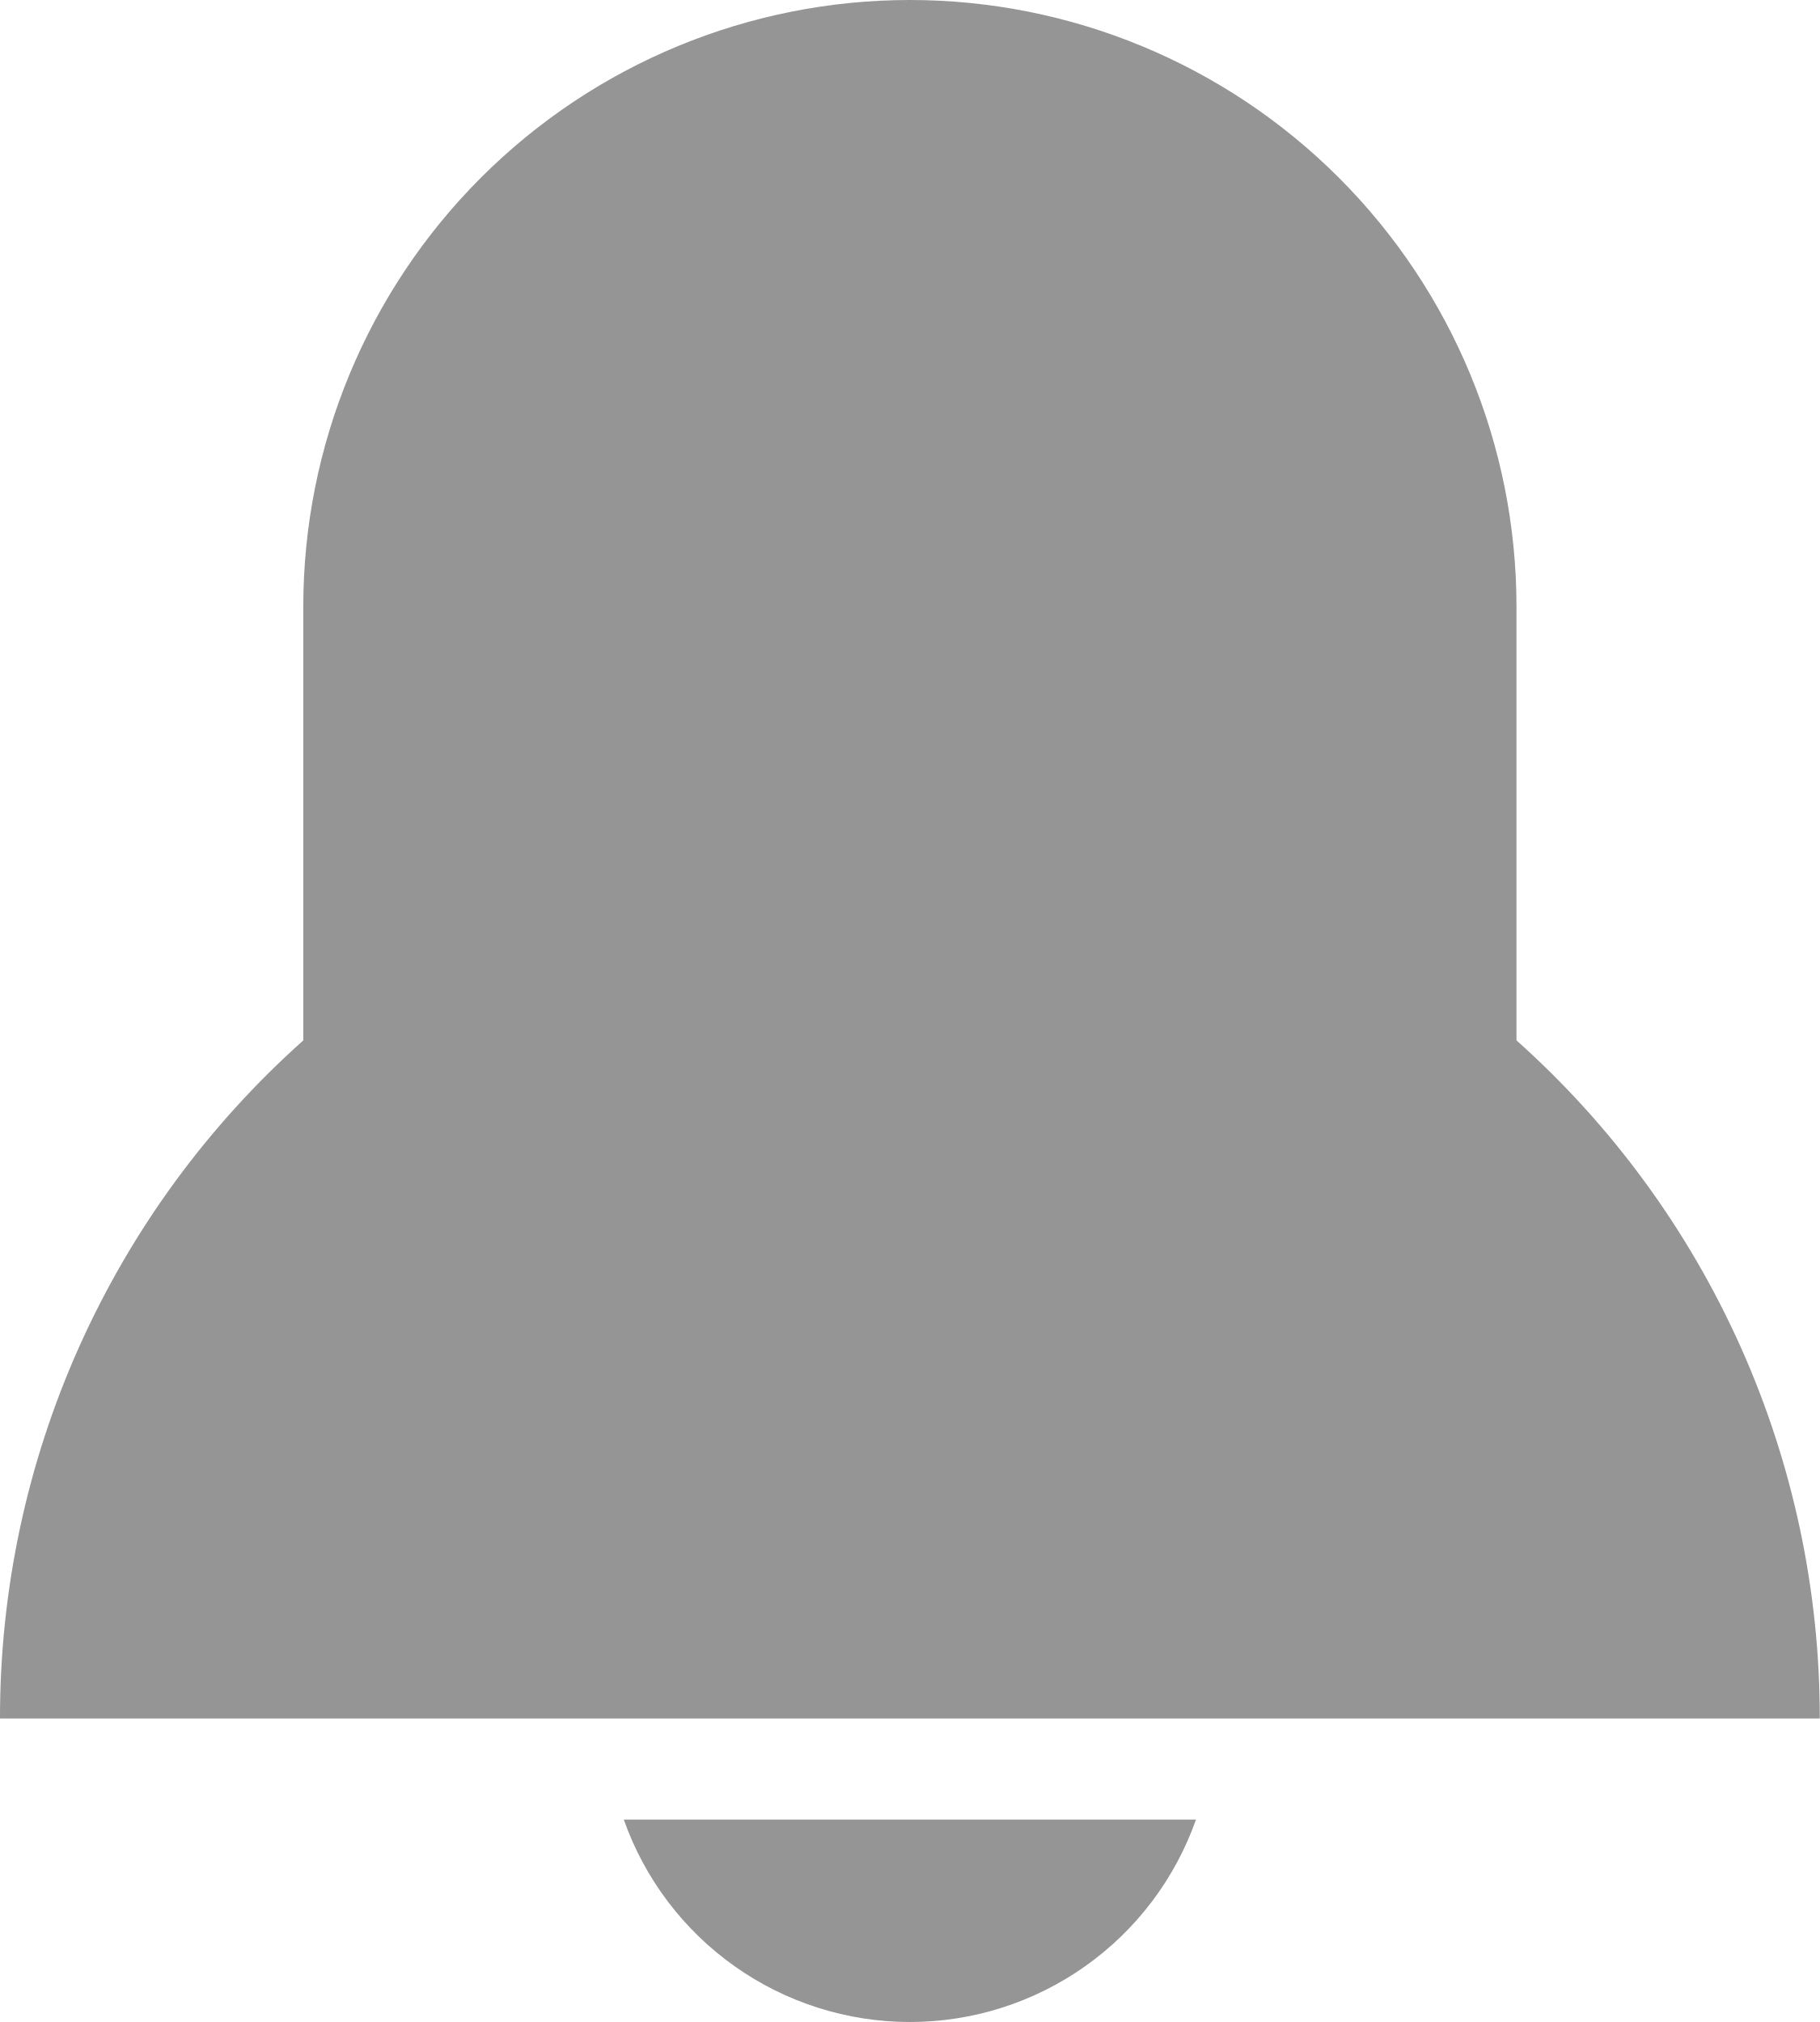
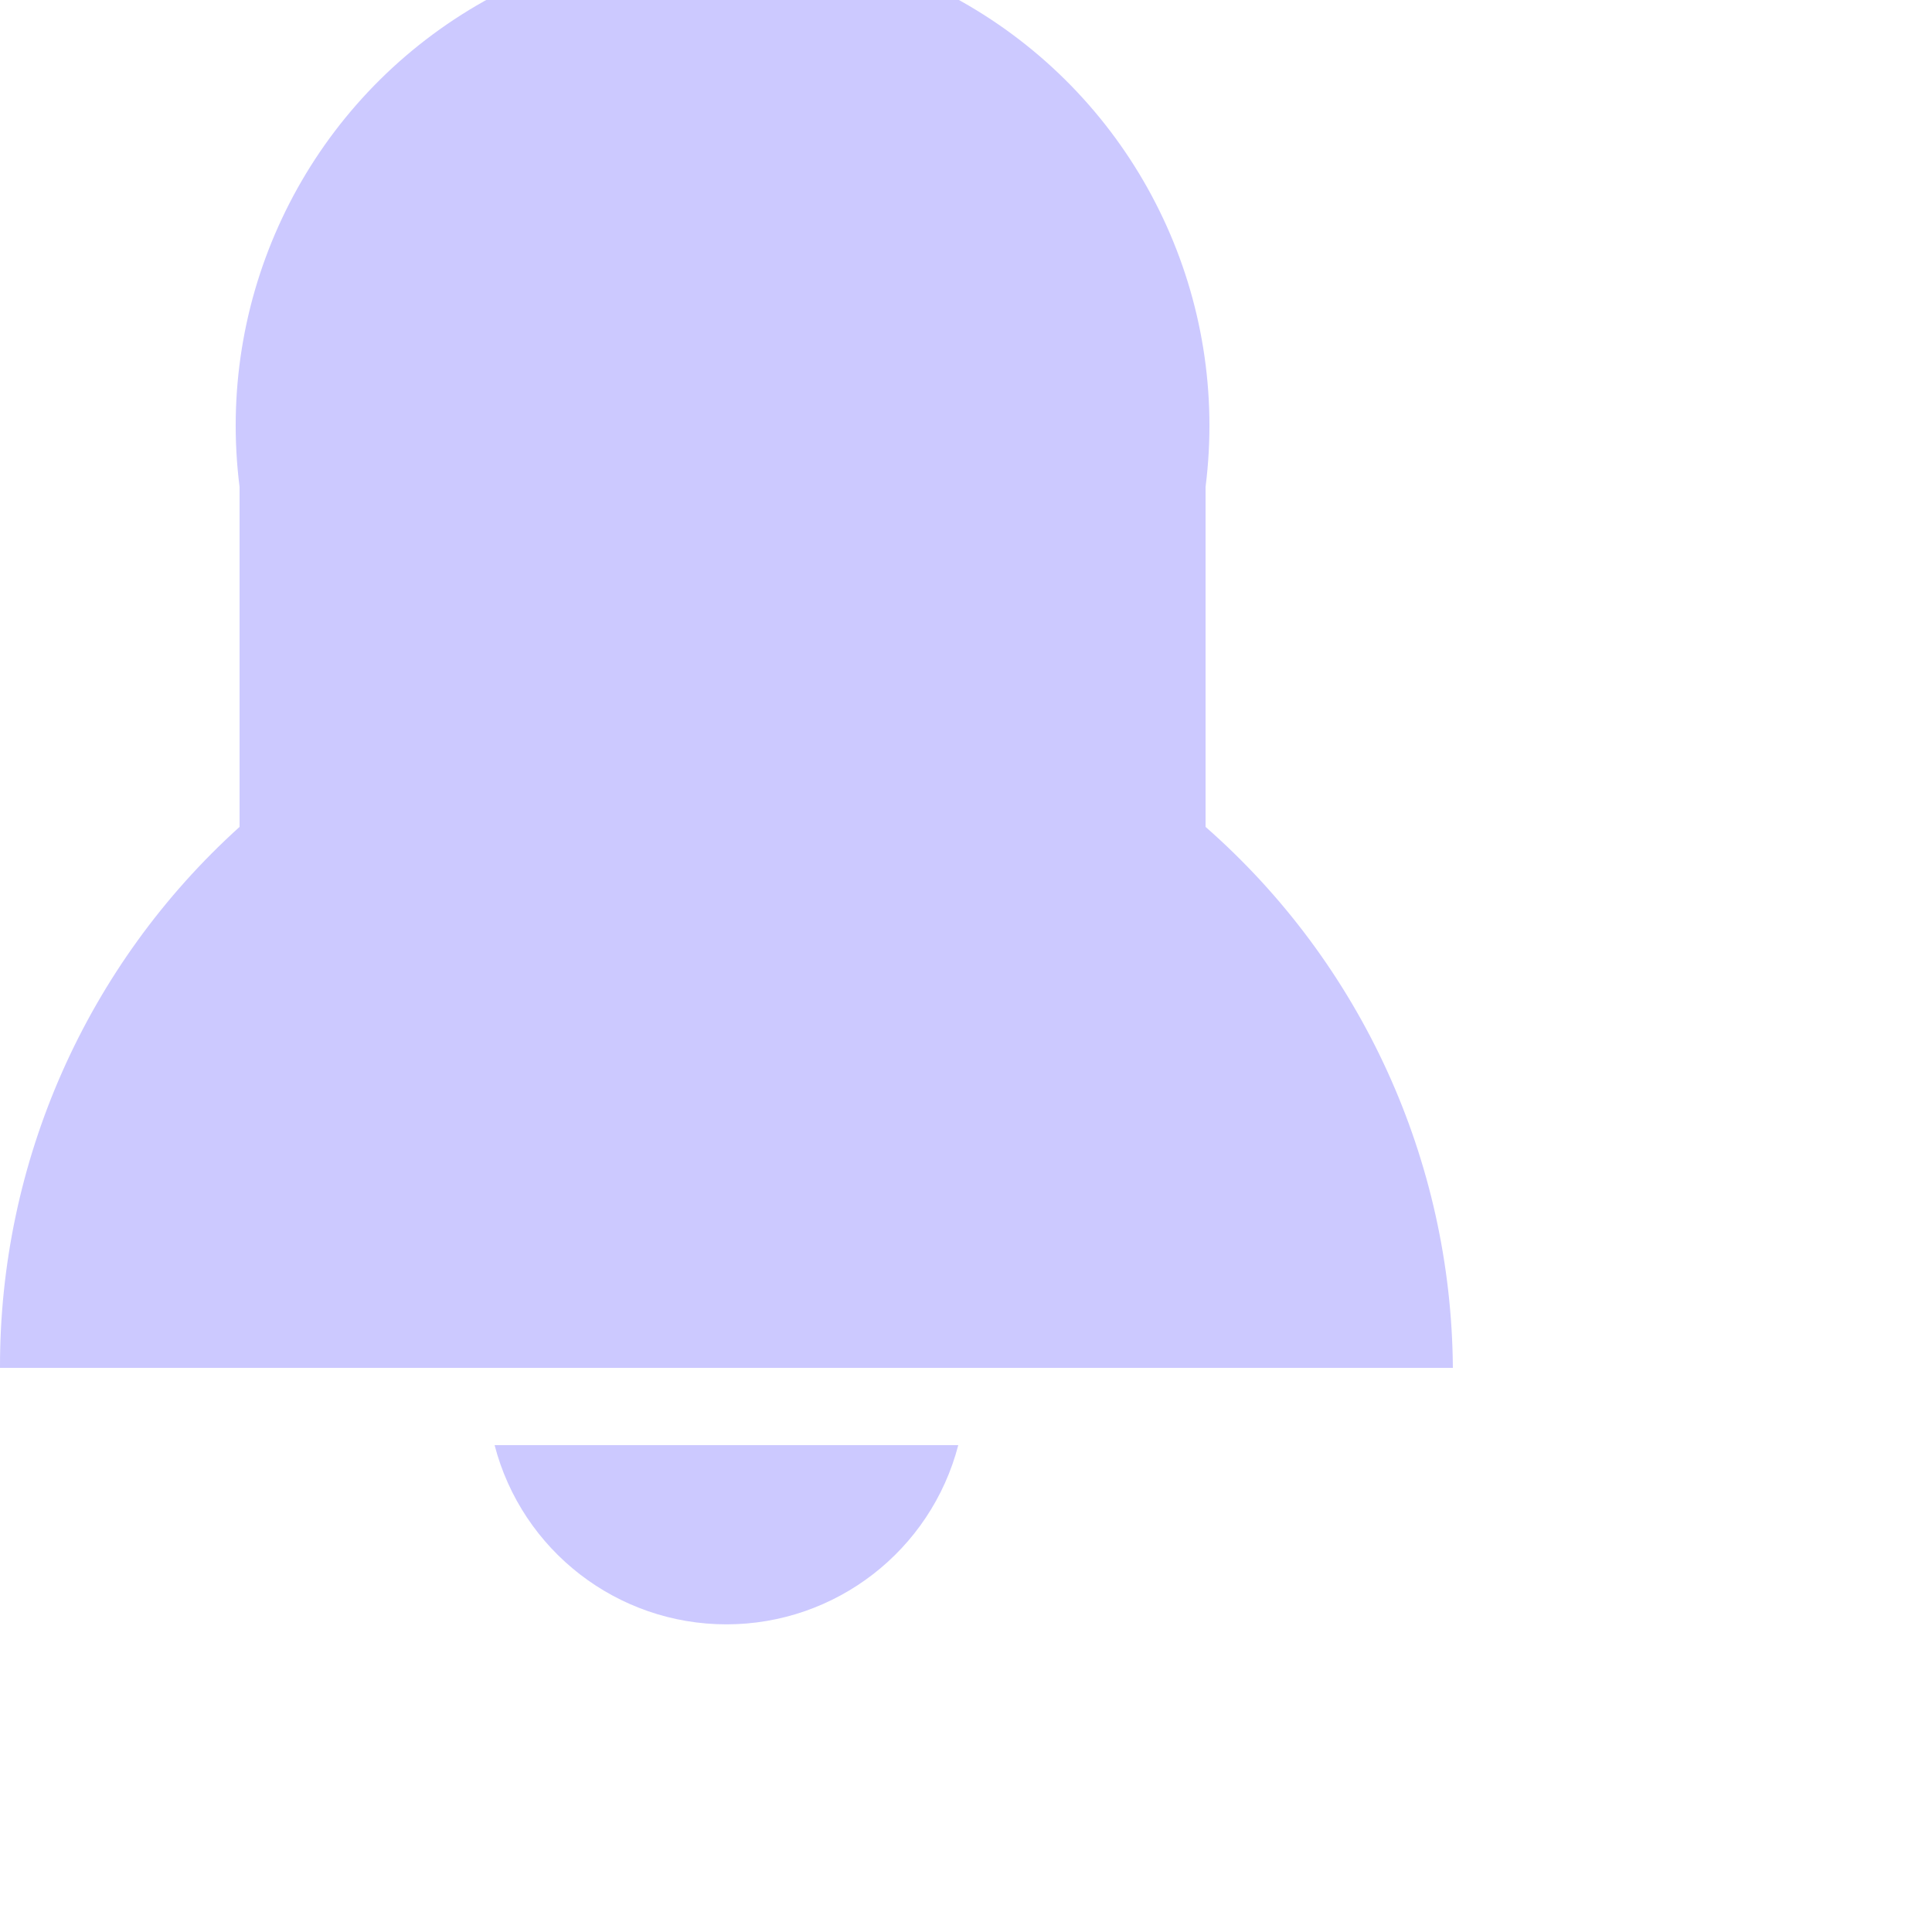
- <svg xmlns="http://www.w3.org/2000/svg" xmlns:ns1="http://ns.gravit.io/" xmlns:xlink="http://www.w3.org/1999/xlink" style="isolation:isolate" viewBox="-212.667 -246.286 531.333 590.444" width="531.333pt" height="590.444pt">
-   <switch>
-     <g>
-       <path d=" M 318.667 255.528 L -212.667 255.528 C -212.707 218.143 -204.837 181.174 -189.575 147.048 C -174.312 112.922 -152.003 82.411 -124.111 57.518 L -124.111 -69.175 C -124.111 -116.148 -105.451 -161.197 -72.236 -194.412 C -39.022 -227.626 6.027 -246.286 53 -246.286 C 99.973 -246.286 145.021 -227.626 178.235 -194.412 C 211.452 -161.197 230.111 -116.148 230.111 -69.175 L 230.111 57.518 C 258.003 82.411 280.313 112.922 295.574 147.048 C 310.838 181.174 318.708 218.143 318.667 255.528 Z  M -30.537 285.047 L 136.537 285.047 C 130.439 302.33 119.13 317.299 104.167 327.884 C 89.204 338.473 71.329 344.158 53 344.158 C 34.672 344.158 16.795 338.473 1.833 327.884 C -13.129 317.299 -24.439 302.33 -30.537 285.047 Z " fill="rgb(149,149,149)" />
-     </g>
-     <ns1:gravitElementRef xlink:href="#c0zNmr12loo1khYMV4ulE5wjJ7wEDagx" />
-   </switch>
-   <ns1:gravitGraphicSource id="c0zNmr12loo1khYMV4ulE5wjJ7wEDagx" version="1">eMKcw41Wa8KPwqJYE8O+KxtmwrNfw4bCncOhfsOpZMKTARERRT3CqMKITHcmw4hFwrkjwoJcOsO9w58XUHtwejfDr8KnN1nCjMOEKsOqPE89VMKdw7LCvELDn8KgJygxDjY0woDCvsK5VmMcwqlLBMKXwo3DuTvDtMO0w73CtXtuw4ZhEsOnwpHClRjDmcOxPcOOwo9XwrU2akzDu2JHwrHDlcK4HCM4w5sDwqjCjTo3a8Khw5dnw6jDmzPDtMO0w5x5wp7CocOBc8K7wrJzWMO+AV/CucKdw4sMw6LCs8OdesKzNMK3GzvDicOOwo3DscO9w7szw4TCskMAAMOLwrrCo8ORX13DqMKnw64uwox1ST0Uw6Z+ScOEIMOWw4sUw4bCuMOMVUg6w51ddjrDh3VBVzrDrDAFYHvCom3CuEV4GTTCoMKuwr7DjcOmwocPwqAIwo7DrA7DhMKIMsOBFMKhGcKPLgPCpkbCinLCr8KXwrtdasKoUhckdsO3cjItw7PDsAHClMOYw4wnw4tawq7DlcONA8KoeMOeF8K4w6jDrklUw53Cj8KFRcKKwokoe8KkKjrCk8K3U8K6wpbDg17CpsOUGRXCl8KJUcOpw7ANQcK8wr3CnGHCuGTChjXDsMOfwrnCpgfCjgXCrHvClh4Fw6AMXikXT8OnKCRhVsO8ZsOtFQzCvMKjN2fDl8KVWHTCuMOrcQnCscOJA8KePcOJwr/CgsKybDFiw7vCoC5vDwXCpcOGTGTDj8Oow7LCujzCmcKSV0jCicOlw6jDvA7DtWPCscKXacKHw4BNNsOewobCvcKDwq7DqmoHwoZ1wonDs3Qfw7RgwpzCksKCw4gmw6lswqHDpmvDnsKhDsOJwrjCkMKOJ8KEw5UYw6DCilQvU0lTY8OAC8O0w6LCnsOWwpVrw4zCkzRYUsOrw4nCmsK+czXCuXfCvcOSXH3CrsO9acOBGcKyNXcXRcOiUMOLS3EIPMOAwrhJw43CssOBQsKLH8K4w4p1dgV4w6BiwrBNw7ITwrjDozrDm8OCGsKsPsOow5oRwqojHnEjwq0yOcKuSAAYLMKqwoNxTmgKwrLDmVBkwr8vP3MccMOuAsOewrnDiMOPUgDDlnfCuTddXMORw5LDv1LCmHUKwo/DkMOpflbDknM7OsOyGRvCixFjG8Obw5kxT8Knw4psw5HDo8OqEMKUwofDglxBP8K0w5BSwp7Dg0o9XSgEOsKzfMK8SnLClVHCkMKQwqJIJDxtw6xzL8OTdUl8BcOrwocWQsO3wqgEw5Yfw7YAUsONEsKNwpBFRMOFwo7Ckz04wpF1MMKRwqtTw6XClWzCoiw3Xi/Dk8Khwp4Lw4DCujfDuzsXw7Z5OAfDun1rwrzCvDTCrsOUdsKyMmvDhkTClAfDgcOVNiLDsxjCp8Odw6hoI8Kyw5Rpf8Kiw4wXAsKhCcKYIVDClMKBCcKEGsOAw43Dp8Kjw7dPFEHCv8KQw7cLJmHCrHHDocOkF8KUJhEabyYCTiIww54Cw78Iwoxqch1iwobCvsOVw7Zxw6nDqMKzCVkIImzCmRHDqxbCkmbCusKGLFLCvsOcZcO/w4N2wpxbw7wlcxYEIsONLXLDjMKpEzLDk8K0w5ALw5fDjCUYbgJqw6hpw4/DkFszTcO/fWhqw4bDgsOfYMO/Y2jDphovwrTDrcOqP8OWdsK9IhfCp8OlOMKzVxU9wpdyw68sTU/DnsKWwqXDpRBBLynCjsO0w4ogwrPCmAzCuMO8EsKMw55rwpvDuibDk3bDoS/CoMKow6AQwpZwwpnCpsKcw4PDsEnChTHCsxXDp23DocKdwrXDmMOKw744w6PDusKDw6zDohNAeQBlw5MiBcOgwrMZw4IPwqBnEsOxOGbCs8KmZnXDhCbDqcKEw5/Dp8OqwpEHwqEWO0pIHkfCvUwVw6tQA2PDi8KEwqPCh8KGwrkkwrQHDMKEwox+Nmc3HhRawogfBcO4BcODwpLDgCNSYcKrY051WsOgwrLCn8ONRCTCgFF+RcKIdcKPa8KVw5PDugPDgsKVwqtQw5jDsU93w4fDtXXDp8OEwoDDvcKgwqvCmHsSwrZVMMKKw4zCrTEdeW5taMKVwo7ClsKyUMKNCsO2wqzDtnXDiTzDnsO8D8OdBMK8c1XDvsOXHcKYw57DpcO+woc2woJswp0RQcOyWGkWw4nCrMKswqNmMTvCmjnDqknCgiYyeiHDvMK6EcKUIsOeU0rDjsKJw6pcERfClwAIw64ewrBIQMOqGEFJbcOub8ONwqvDrMKJw6nCtMK0UsO+D0o6IXbDi8OxejsLwrlRNsK7wrrDrkcdaTV1F8O1w4PCkcOIccKDYMO5HsO6HjnDjcK5wogbNsOmwo8ka8OMw6HCp8OvCMOODG7DnxfDqG1wXcK9wo9Tw4tOw79hw70EwqPCisKLw5XCrsOfB2YbwphnWWfChQHDtMKEwr81w6nDvsORwp7DhwJfWnrDsUjDoivDiVRnwr5kXwhsfcOCwobDuilQVRVteG7Dr8K7CS7DqXPCocONw6YRSSNhIcOmI8Oiw6gtR8K0w41MJsK5w4vDu8K5CcK1wqjCn8KaQMOZwqp1UsOCwpc5U8KIwpvCocKsKmFdwo8sKTjDimrDkcKUAm3DsijCoCd4AB3Cu3vDrDjDl8K6w6xNw78qFSXCiMOBw63Du8OSBEdGaDcPwpbDjcOhw7I3BHrDuxvDjAEGOA==</ns1:gravitGraphicSource>
+ <svg xmlns="http://www.w3.org/2000/svg" xmlns:ns1="https://boxy-svg.com" style="isolation:isolate" viewBox="0 0 25 25">
+   <path d="M18.8 17.7H0a9.4 9.4 0 013.1-7V6.3a6.3 6.3 0 1112.5 0v4.4a9.4 9.4 0 013.2 7zm-12.4 1h6a3.1 3.1 0 01-6 0z" fill="#CCC9FF" ns1:origin="-0.000005 0.000003" />
</svg>
